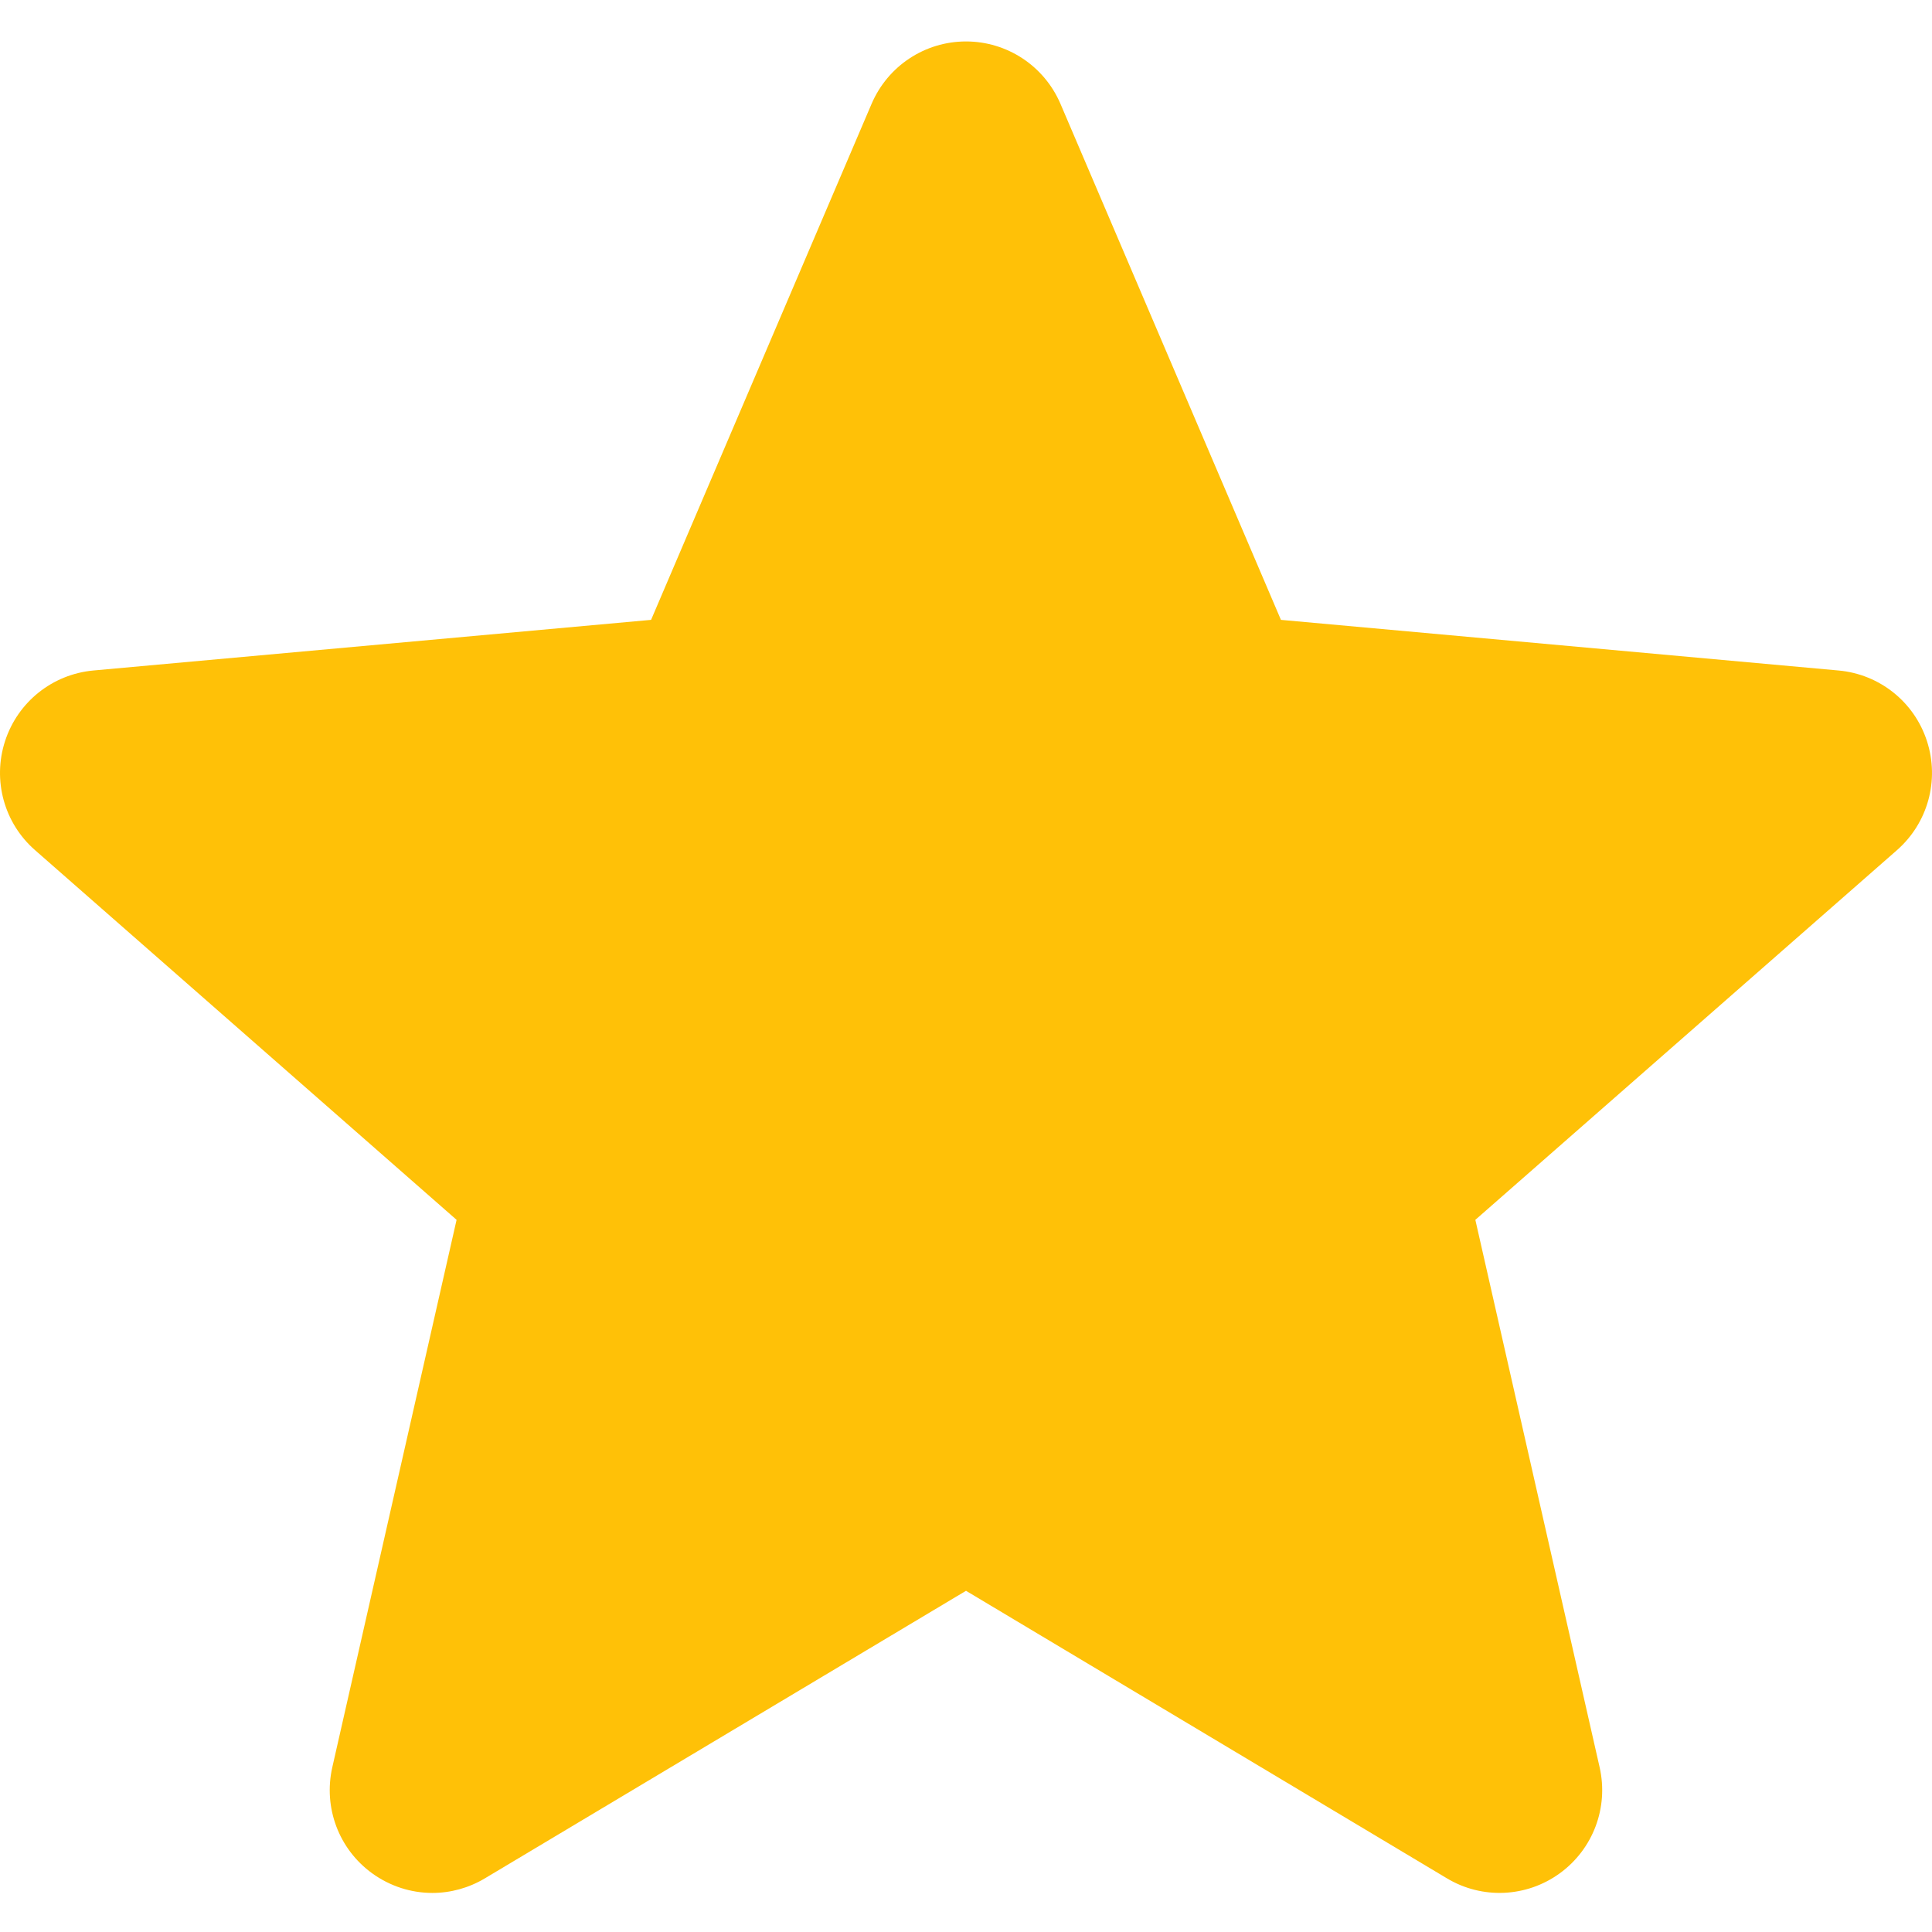
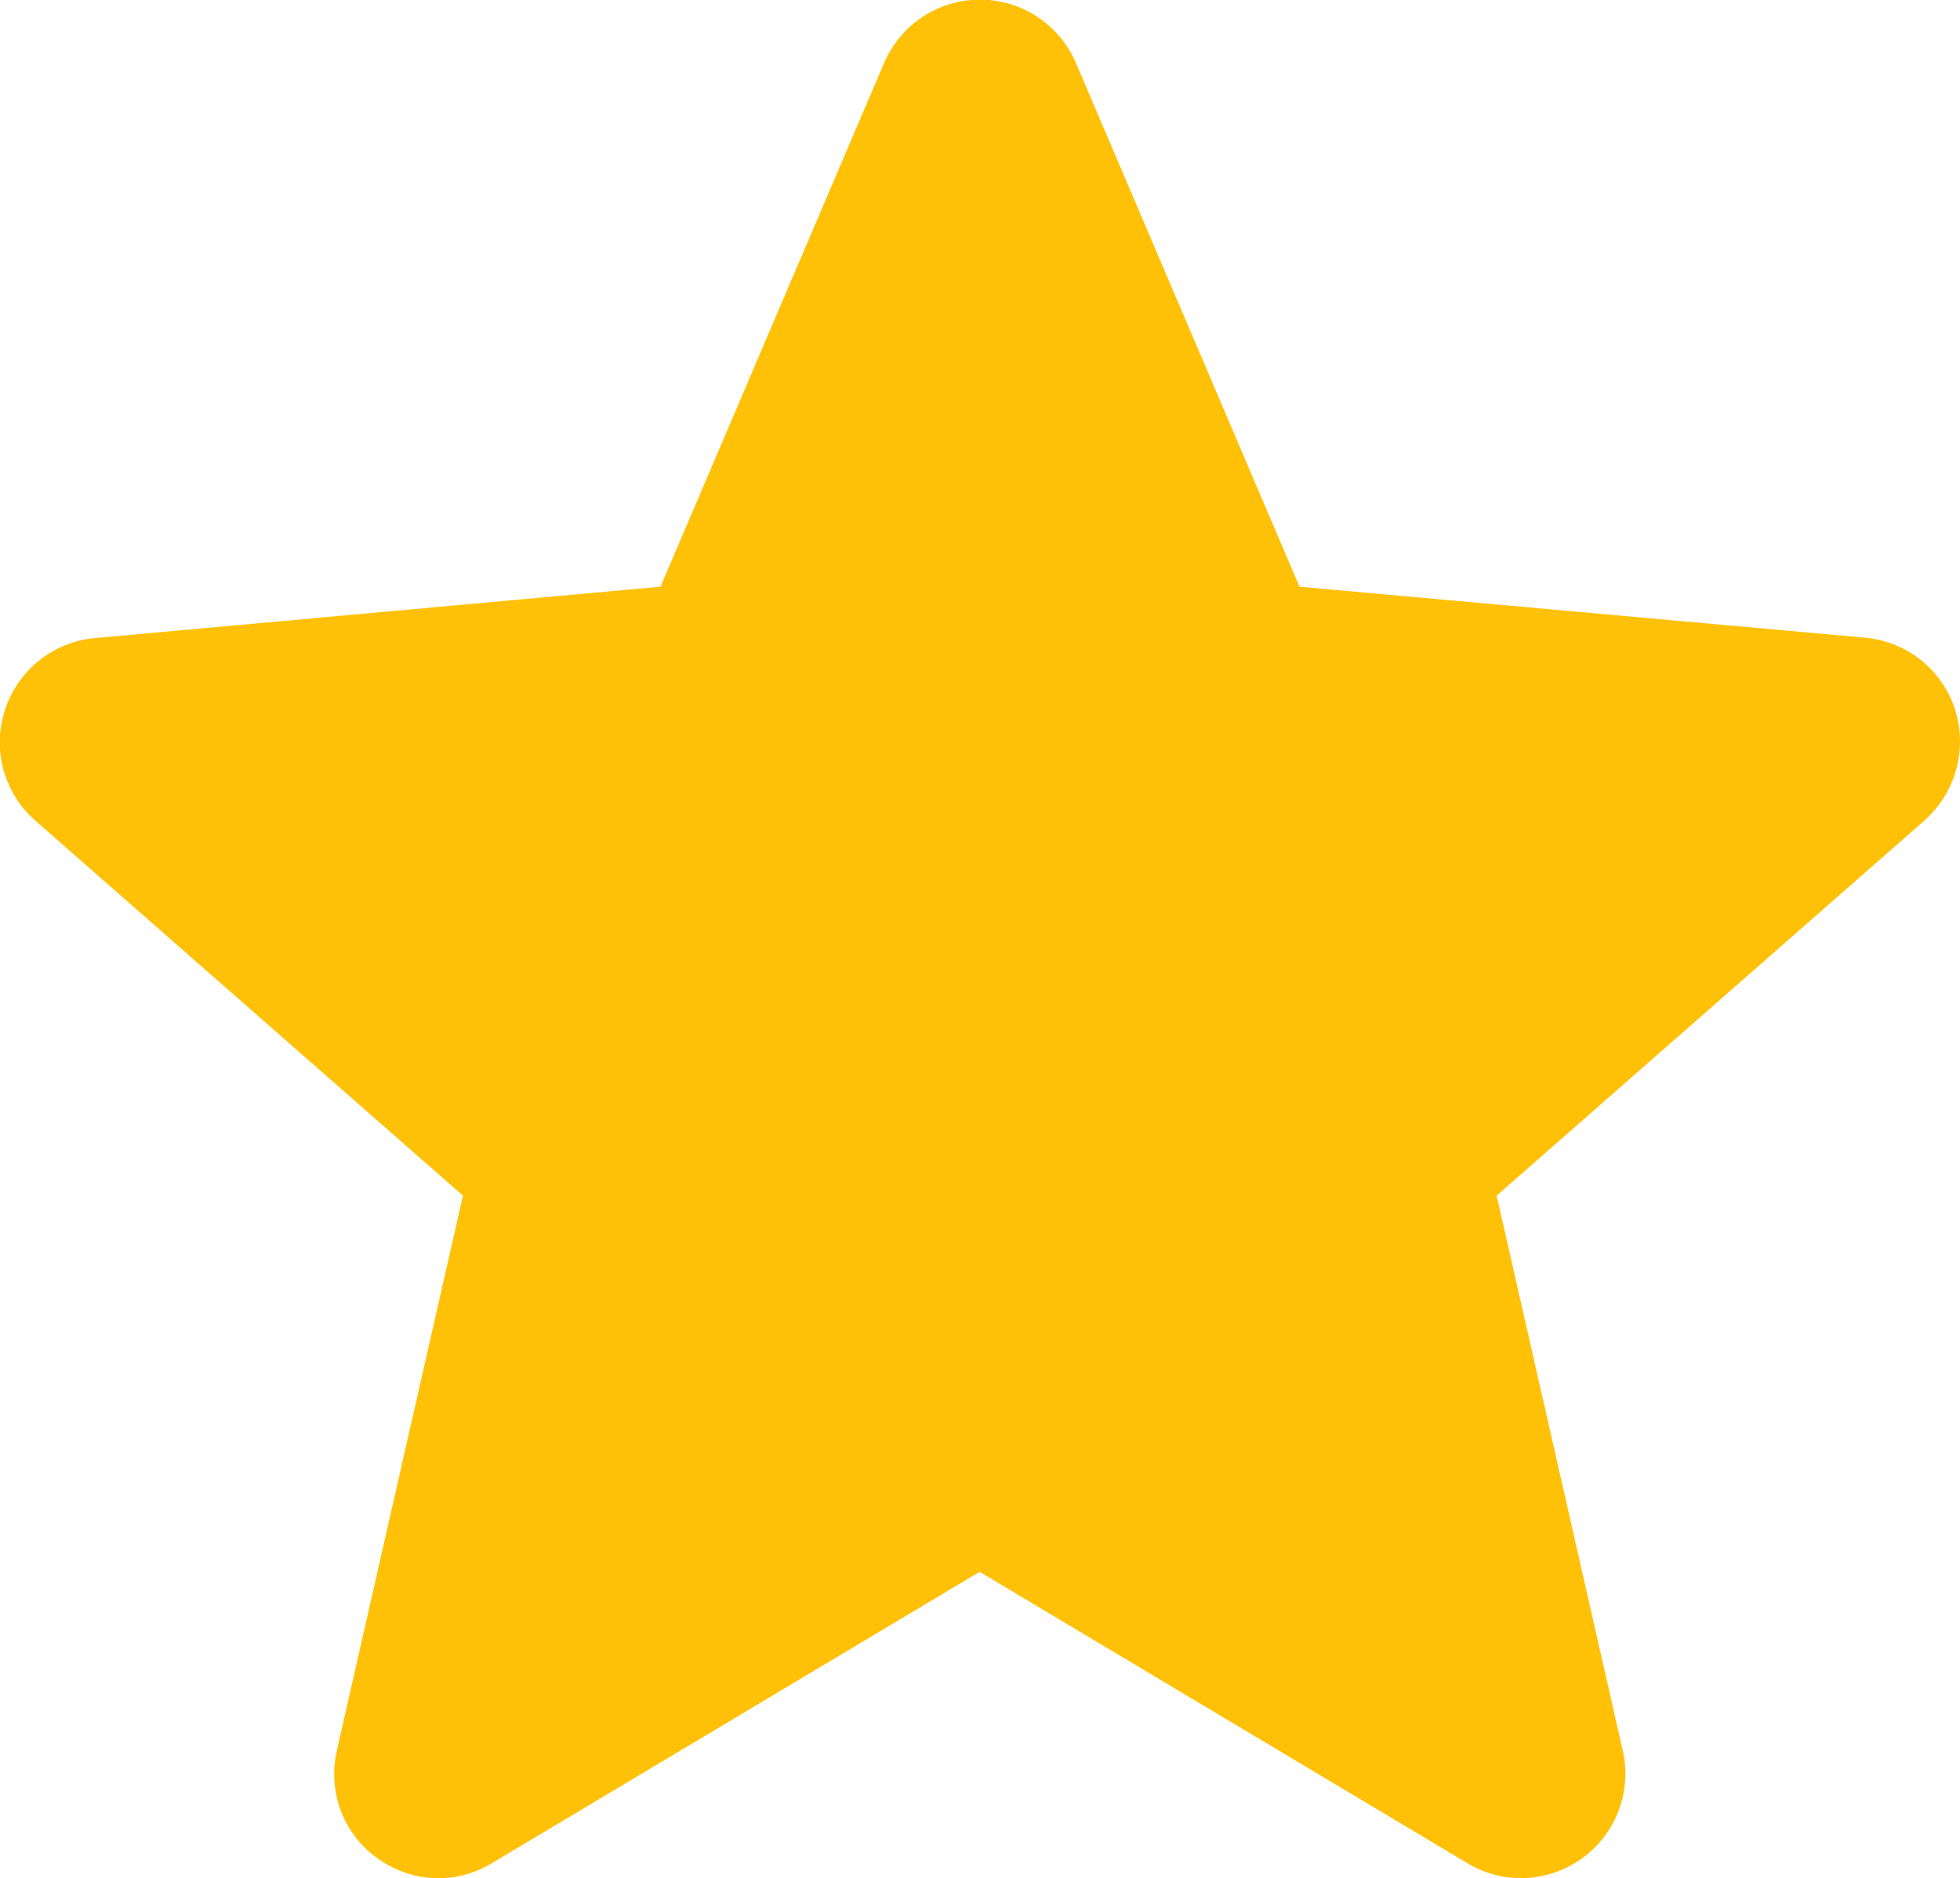
- <svg xmlns="http://www.w3.org/2000/svg" height="511pt" viewBox="0 -10 511.987 511" width="511pt">
-   <path d="m510.652 185.902c-3.352-10.367-12.547-17.73-23.426-18.711l-147.773-13.418-58.434-136.77c-4.309-10.023-14.121-16.512-25.023-16.512s-20.715 6.488-25.023 16.535l-58.434 136.746-147.797 13.418c-10.859 1.004-20.031 8.344-23.402 18.711-3.371 10.367-.258 21.738 7.957 28.906l111.699 97.961-32.938 145.09c-2.41 10.668 1.73 21.695 10.582 28.094 4.758 3.438 10.324 5.188 15.938 5.188 4.84 0 9.641-1.305 13.949-3.883l127.469-76.184 127.422 76.184c9.324 5.609 21.078 5.098 29.91-1.305 8.855-6.418 12.992-17.449 10.582-28.094l-32.938-145.09 111.699-97.941c8.215-7.188 11.352-18.539 7.98-28.926zm0 0" fill="#ffc107" />
+ <svg xmlns="http://www.w3.org/2000/svg" version="1.1" id="Layer_1" x="0px" y="0px" viewBox="-244 96 511 489.7" style="enable-background:new -244 96 511 489.7;" xml:space="preserve">
+   <style type="text/css">
+ 	.st0{fill:#FFC107;}
+ </style>
+   <path class="st0" d="M265.7,281c-3.3-10.3-12.5-17.7-23.4-18.7L94.8,249L36.5,112.4c-4.3-10-14.1-16.5-25-16.5s-20.7,6.5-25,16.5  L-71.8,249l-147.5,13.4c-10.8,1-20,8.3-23.4,18.7c-3.4,10.3-0.3,21.7,7.9,28.9l111.5,97.8l-32.9,144.8c-2.4,10.6,1.7,21.7,10.6,28  c4.7,3.4,10.3,5.2,15.9,5.2c4.8,0,9.6-1.3,13.9-3.9l127.2-76l127.2,76c9.3,5.6,21,5.1,29.9-1.3c8.8-6.4,13-17.4,10.6-28l-32.9-144.8  l111.5-97.8C265.9,302.7,269,291.4,265.7,281z" />
</svg>
